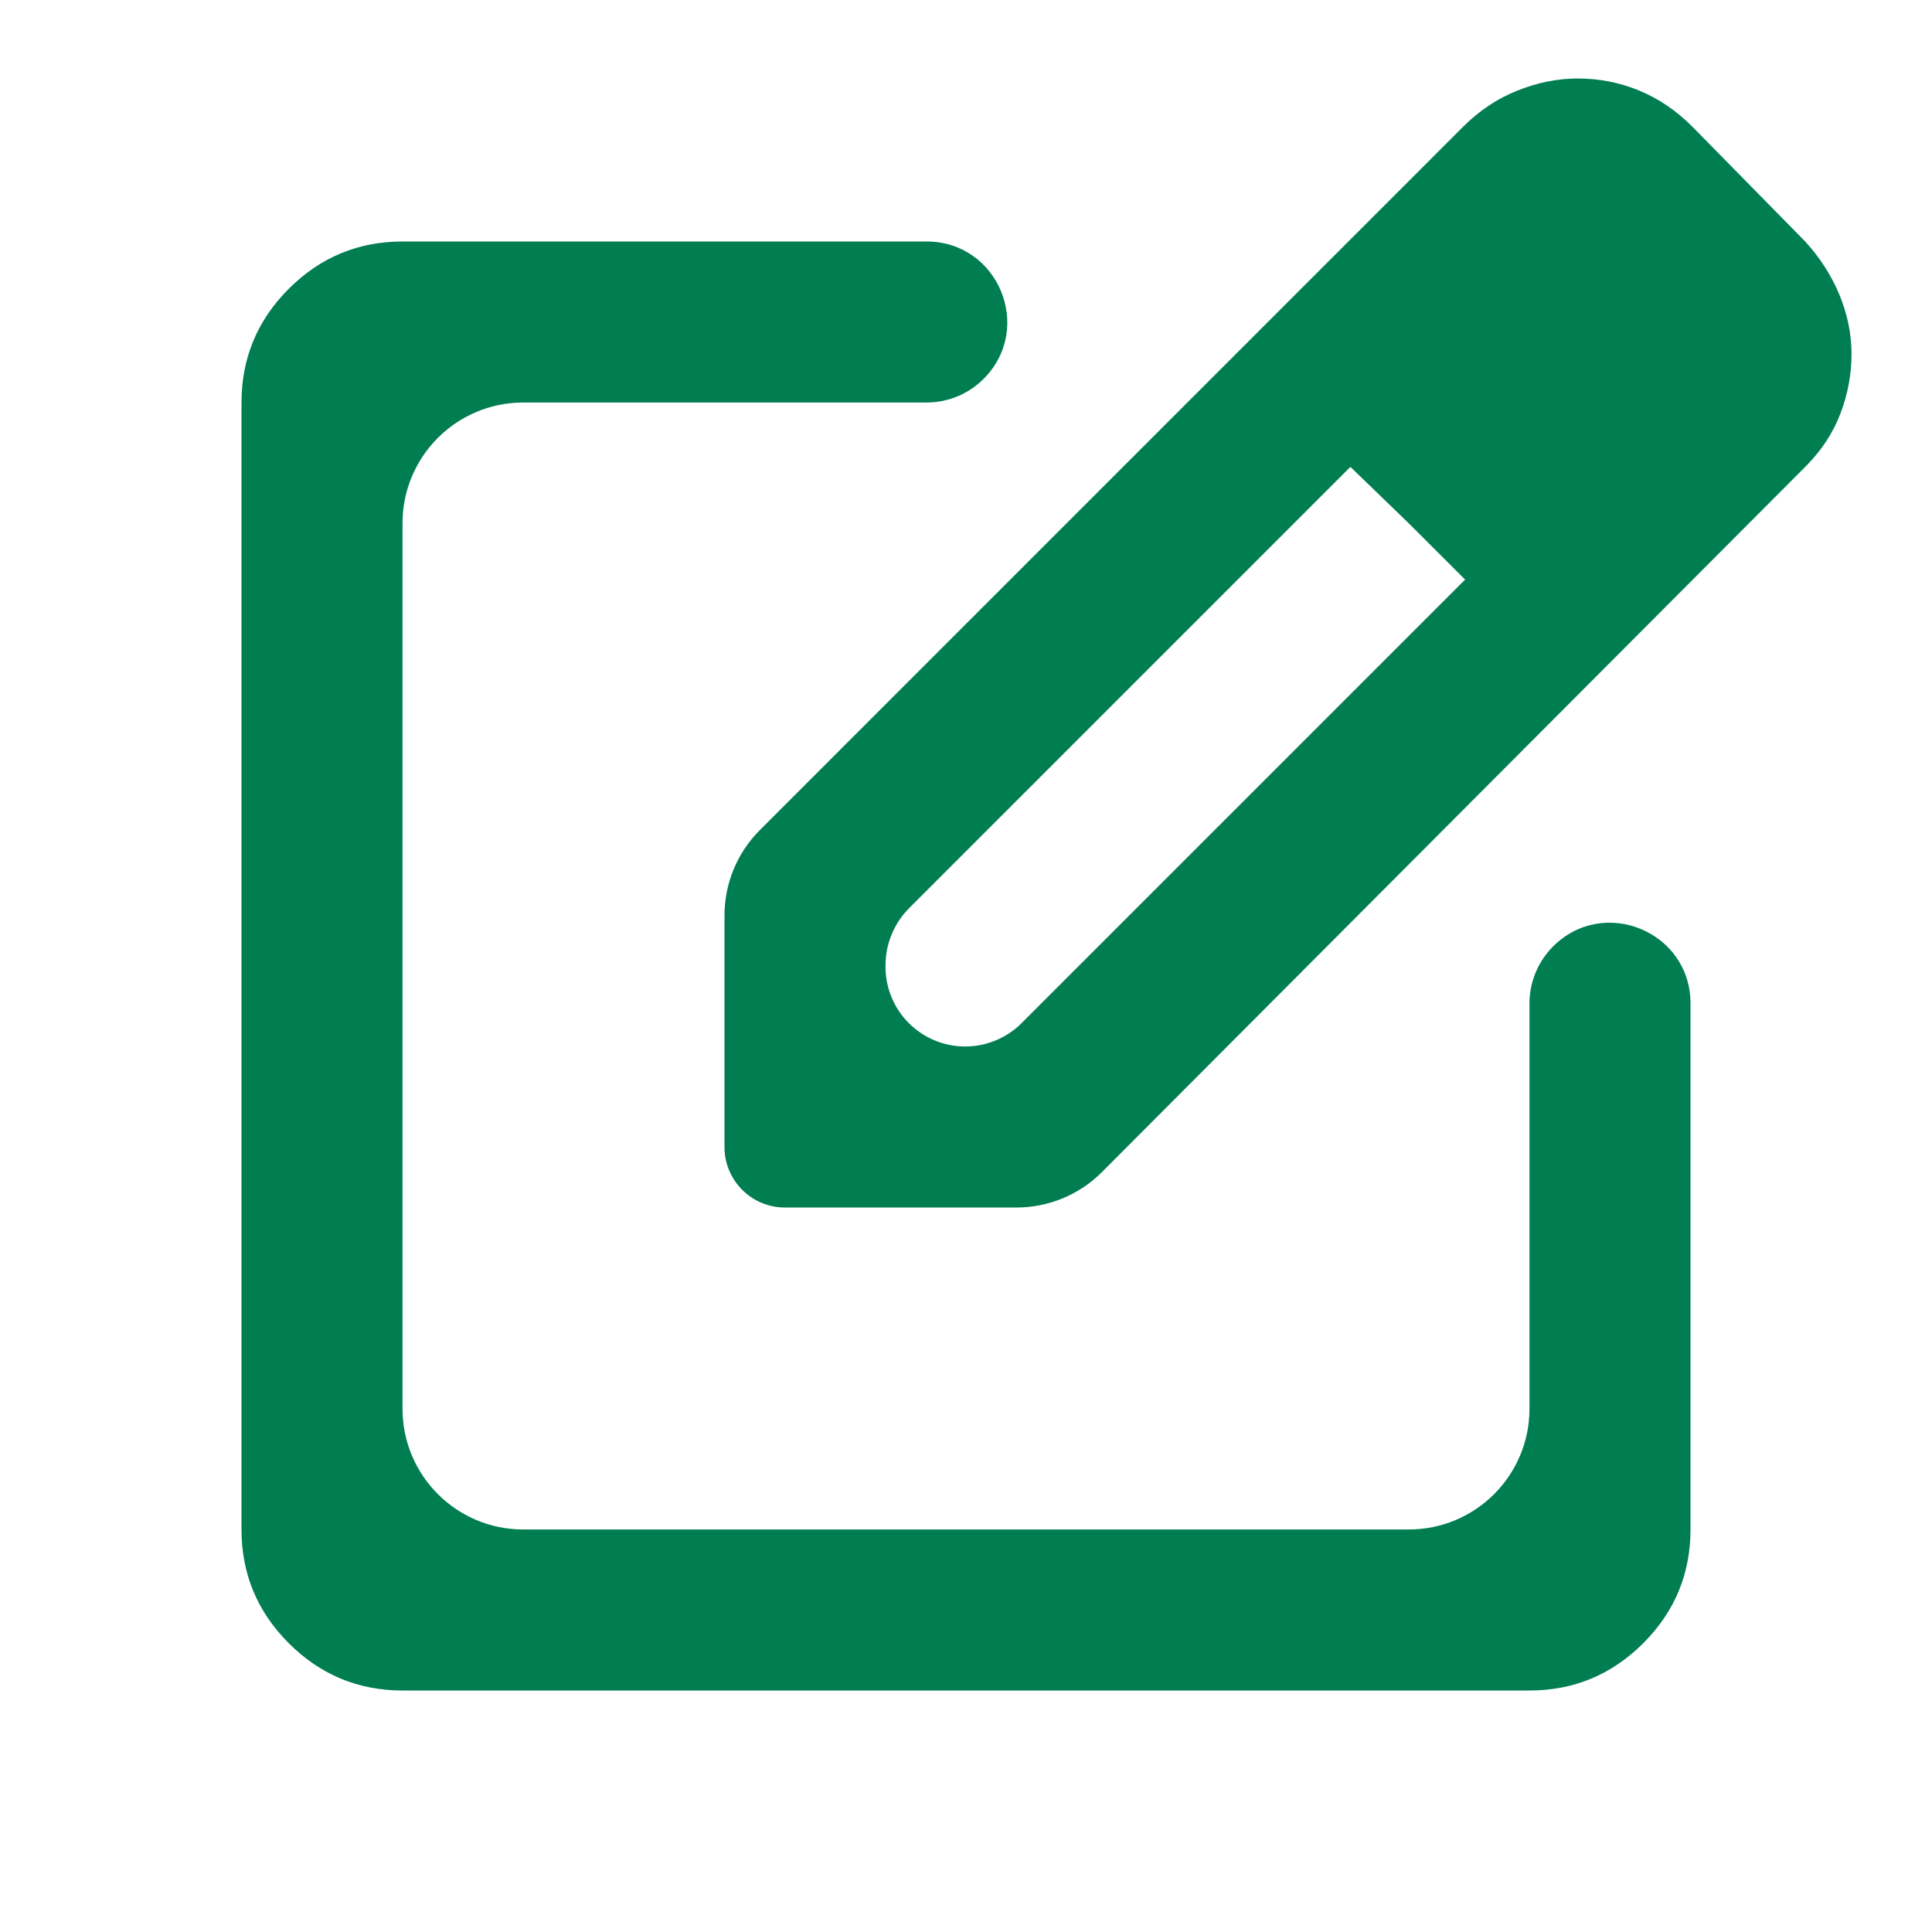
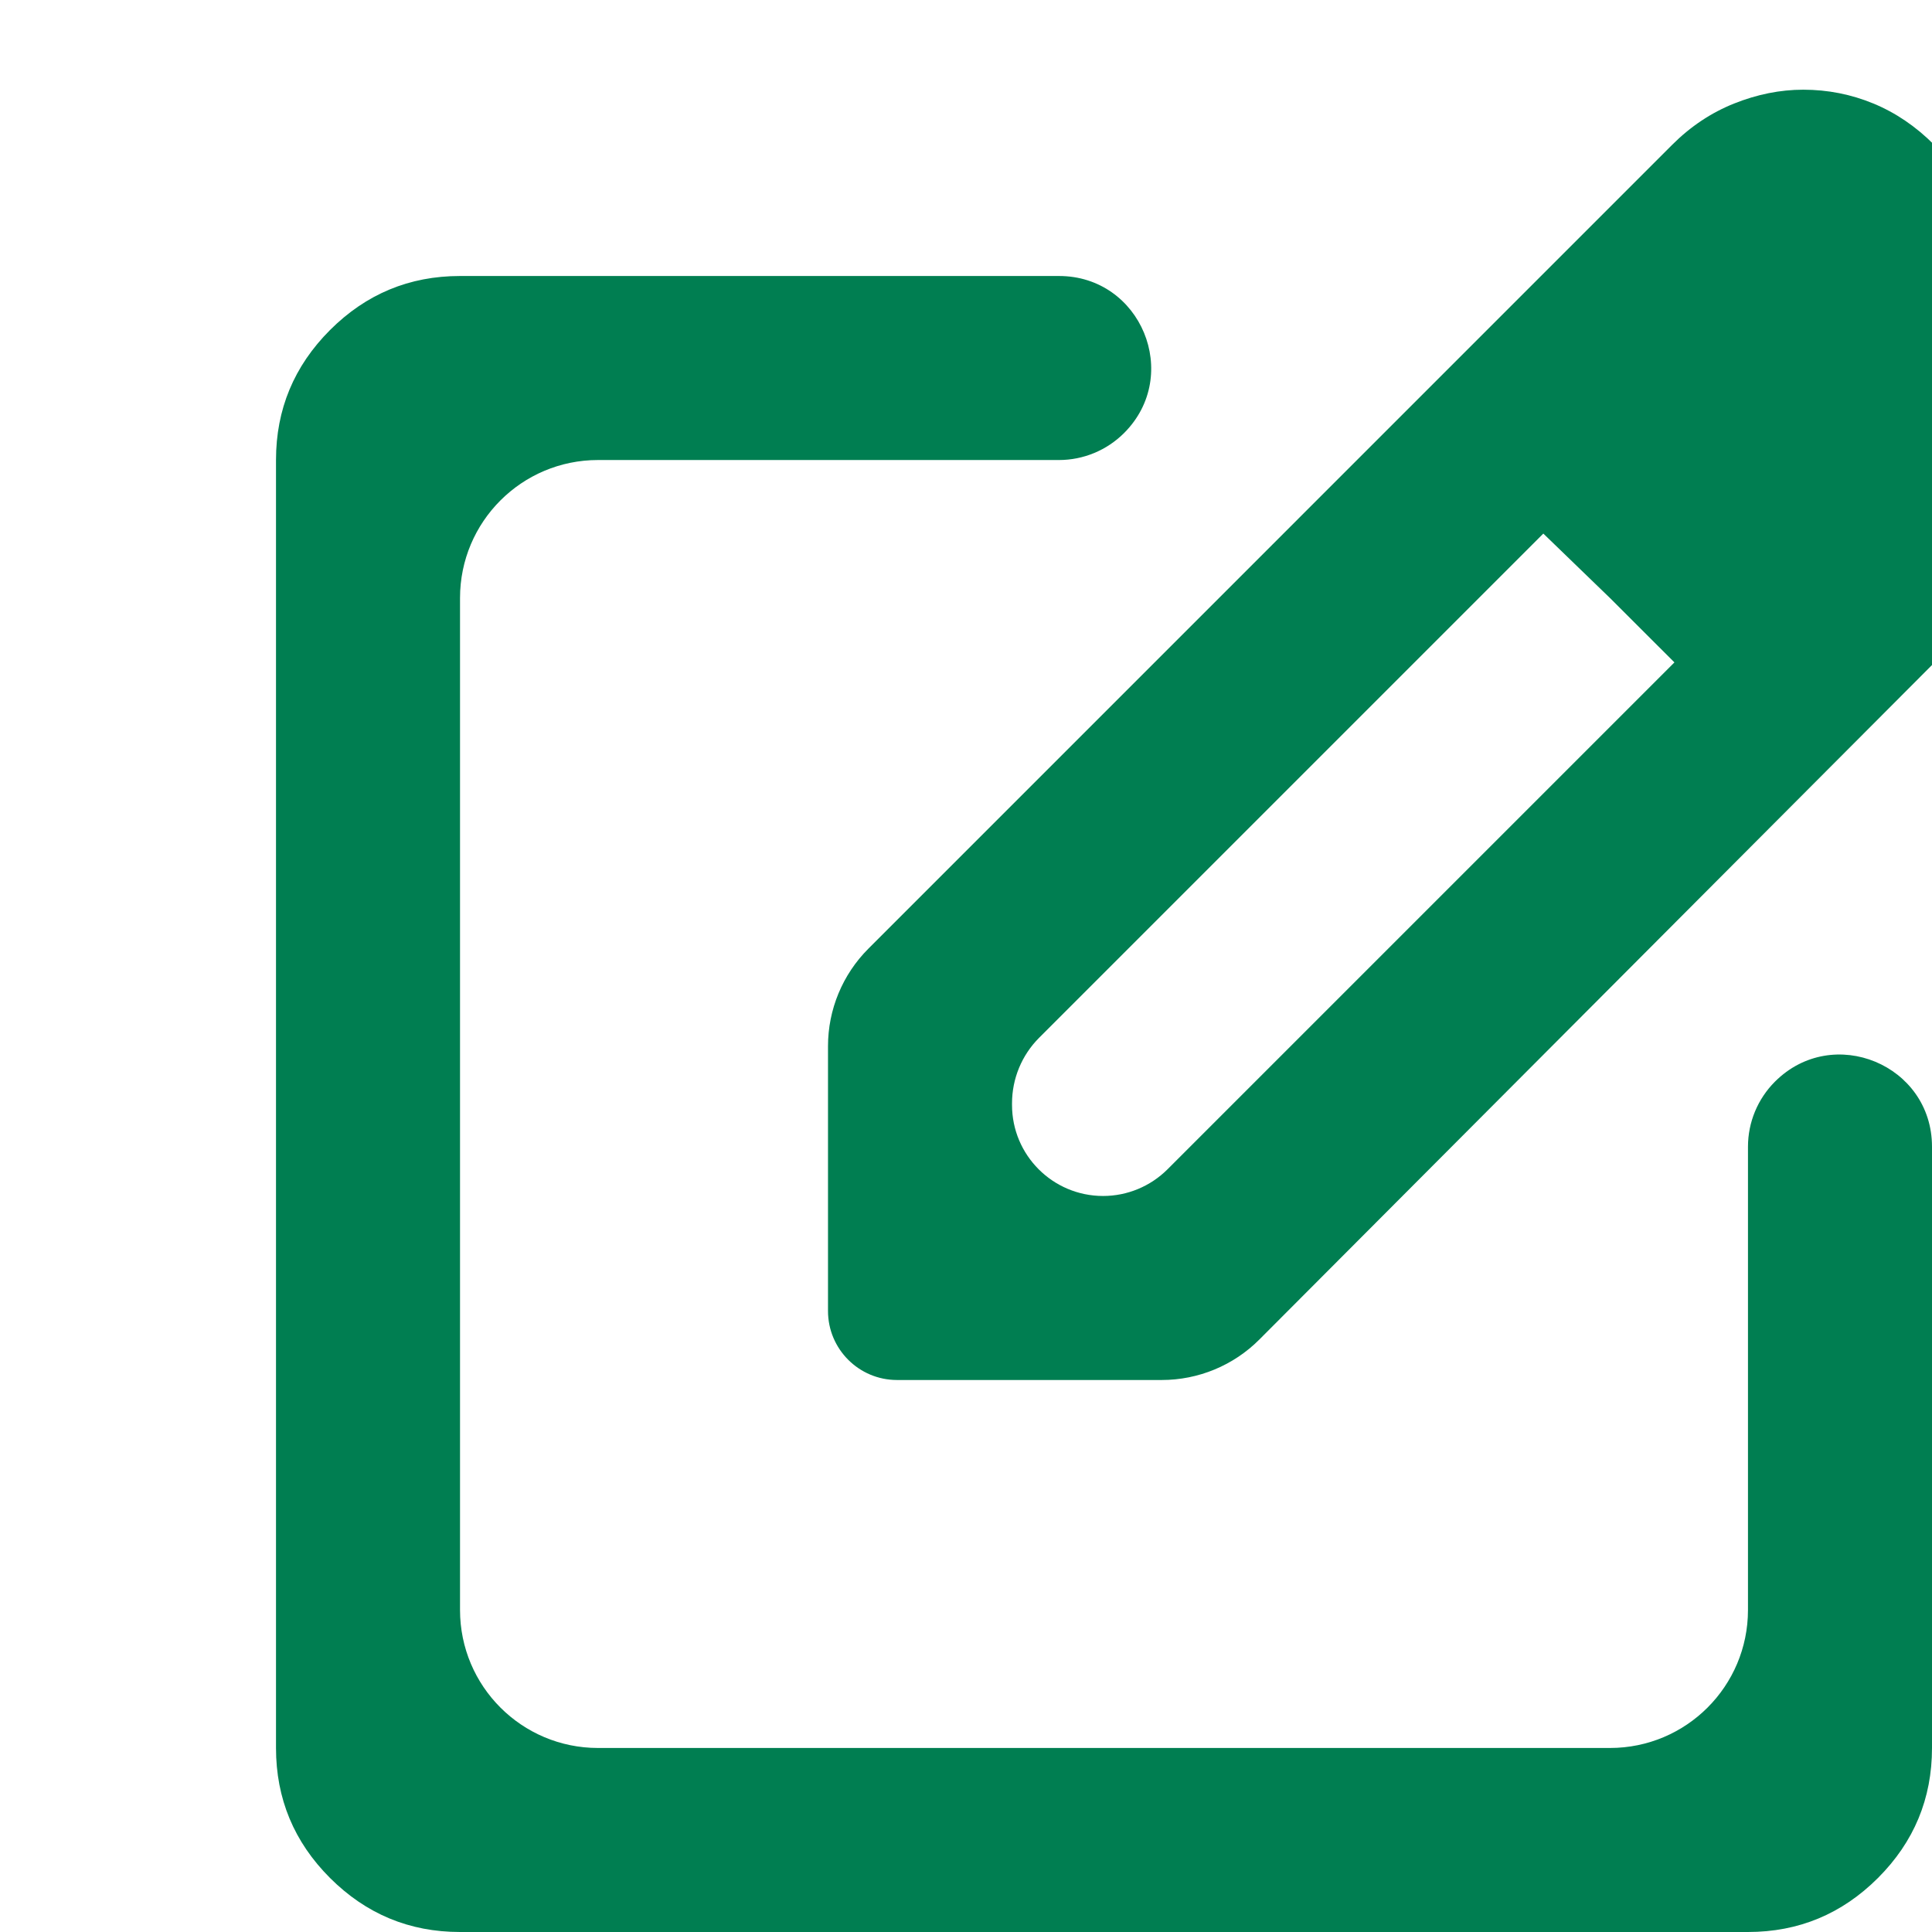
- <svg xmlns="http://www.w3.org/2000/svg" width="32" height="32" viewBox="0 0 32 32" fill="none">
-   <mask id="mask0_366_68237" style="mask-type:alpha" maskUnits="userSpaceOnUse" x="0" y="0" width="32" height="32">
-     <rect width="32" height="32" fill="#D9D9D9" />
+ <svg xmlns="http://www.w3.org/2000/svg" width="28" height="28" viewBox="0 0 28 28" fill="none">
+   <mask id="mask0_366_68237" style="mask-type:alpha" maskUnits="userSpaceOnUse" x="0" y="0" width="28" height="28">
+     <rect width="28" height="28" fill="#D9D9D9" />
  </mask>
  <g mask="url(#mask0_366_68237)">
    <path d="M6.667 28C5.933 28 5.306 27.739 4.783 27.217C4.261 26.695 4 26.067 4 25.333V6.667C4 5.933 4.261 5.306 4.783 4.783C5.306 4.261 5.933 4 6.667 4H15.348C16.536 4 17.131 5.436 16.291 6.276C16.041 6.526 15.701 6.667 15.348 6.667H8.667C7.562 6.667 6.667 7.562 6.667 8.667V23.333C6.667 24.438 7.562 25.333 8.667 25.333H23.333C24.438 25.333 25.333 24.438 25.333 23.333V16.619C25.333 16.265 25.474 15.926 25.724 15.676C26.564 14.836 28 15.431 28 16.619V25.333C28 26.067 27.739 26.695 27.217 27.217C26.694 27.739 26.067 28 25.333 28H6.667ZM13 20C12.448 20 12 19.552 12 19V15.162C12 14.631 12.211 14.123 12.586 13.748L24.233 2.1C24.5 1.833 24.8 1.633 25.133 1.5C25.467 1.367 25.8 1.3 26.133 1.3C26.489 1.3 26.828 1.367 27.15 1.5C27.472 1.633 27.767 1.833 28.033 2.1L29.9 4C30.144 4.267 30.333 4.561 30.467 4.883C30.6 5.206 30.667 5.533 30.667 5.867C30.667 6.2 30.606 6.528 30.483 6.85C30.361 7.172 30.167 7.467 29.9 7.733L18.253 19.412C17.878 19.789 17.368 20 16.837 20H13ZM14.667 16.014C14.667 16.742 15.258 17.333 15.987 17.333C16.337 17.333 16.672 17.194 16.92 16.947L24.267 9.6L23.333 8.667L22.367 7.733L15.06 15.04C14.808 15.292 14.667 15.634 14.667 15.99V16.014Z" fill="#007E51" />
  </g>
</svg>
